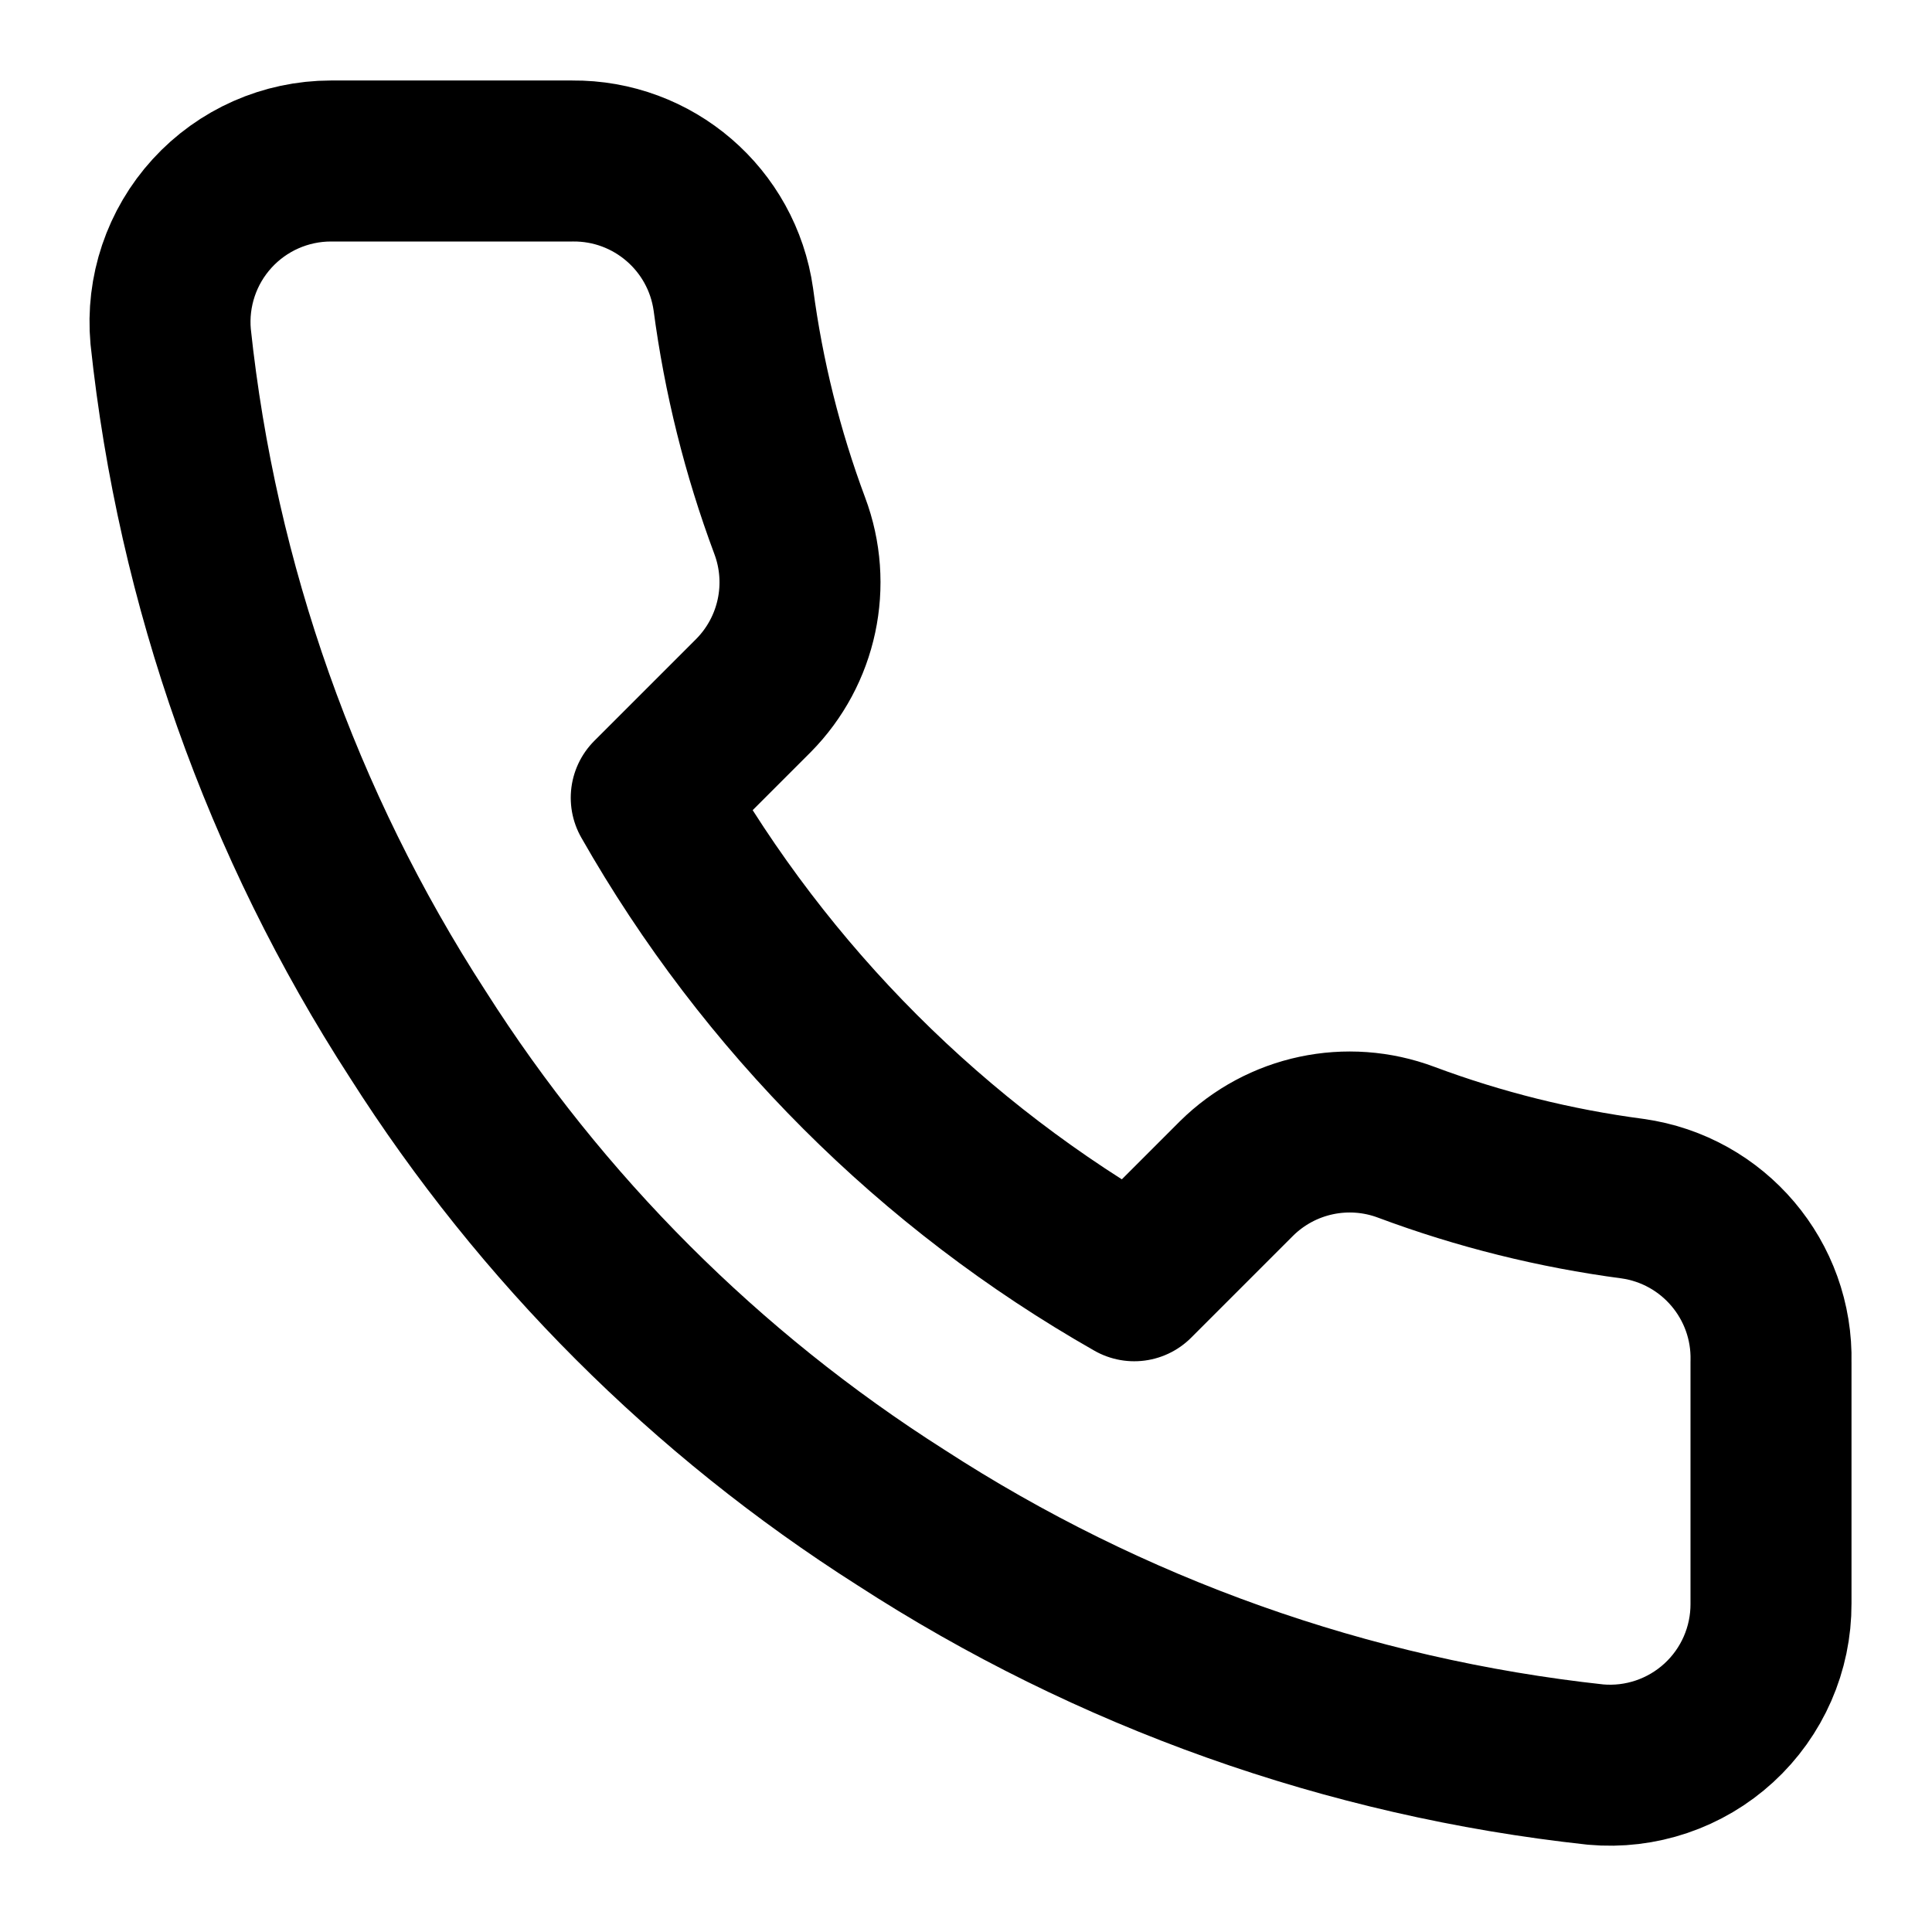
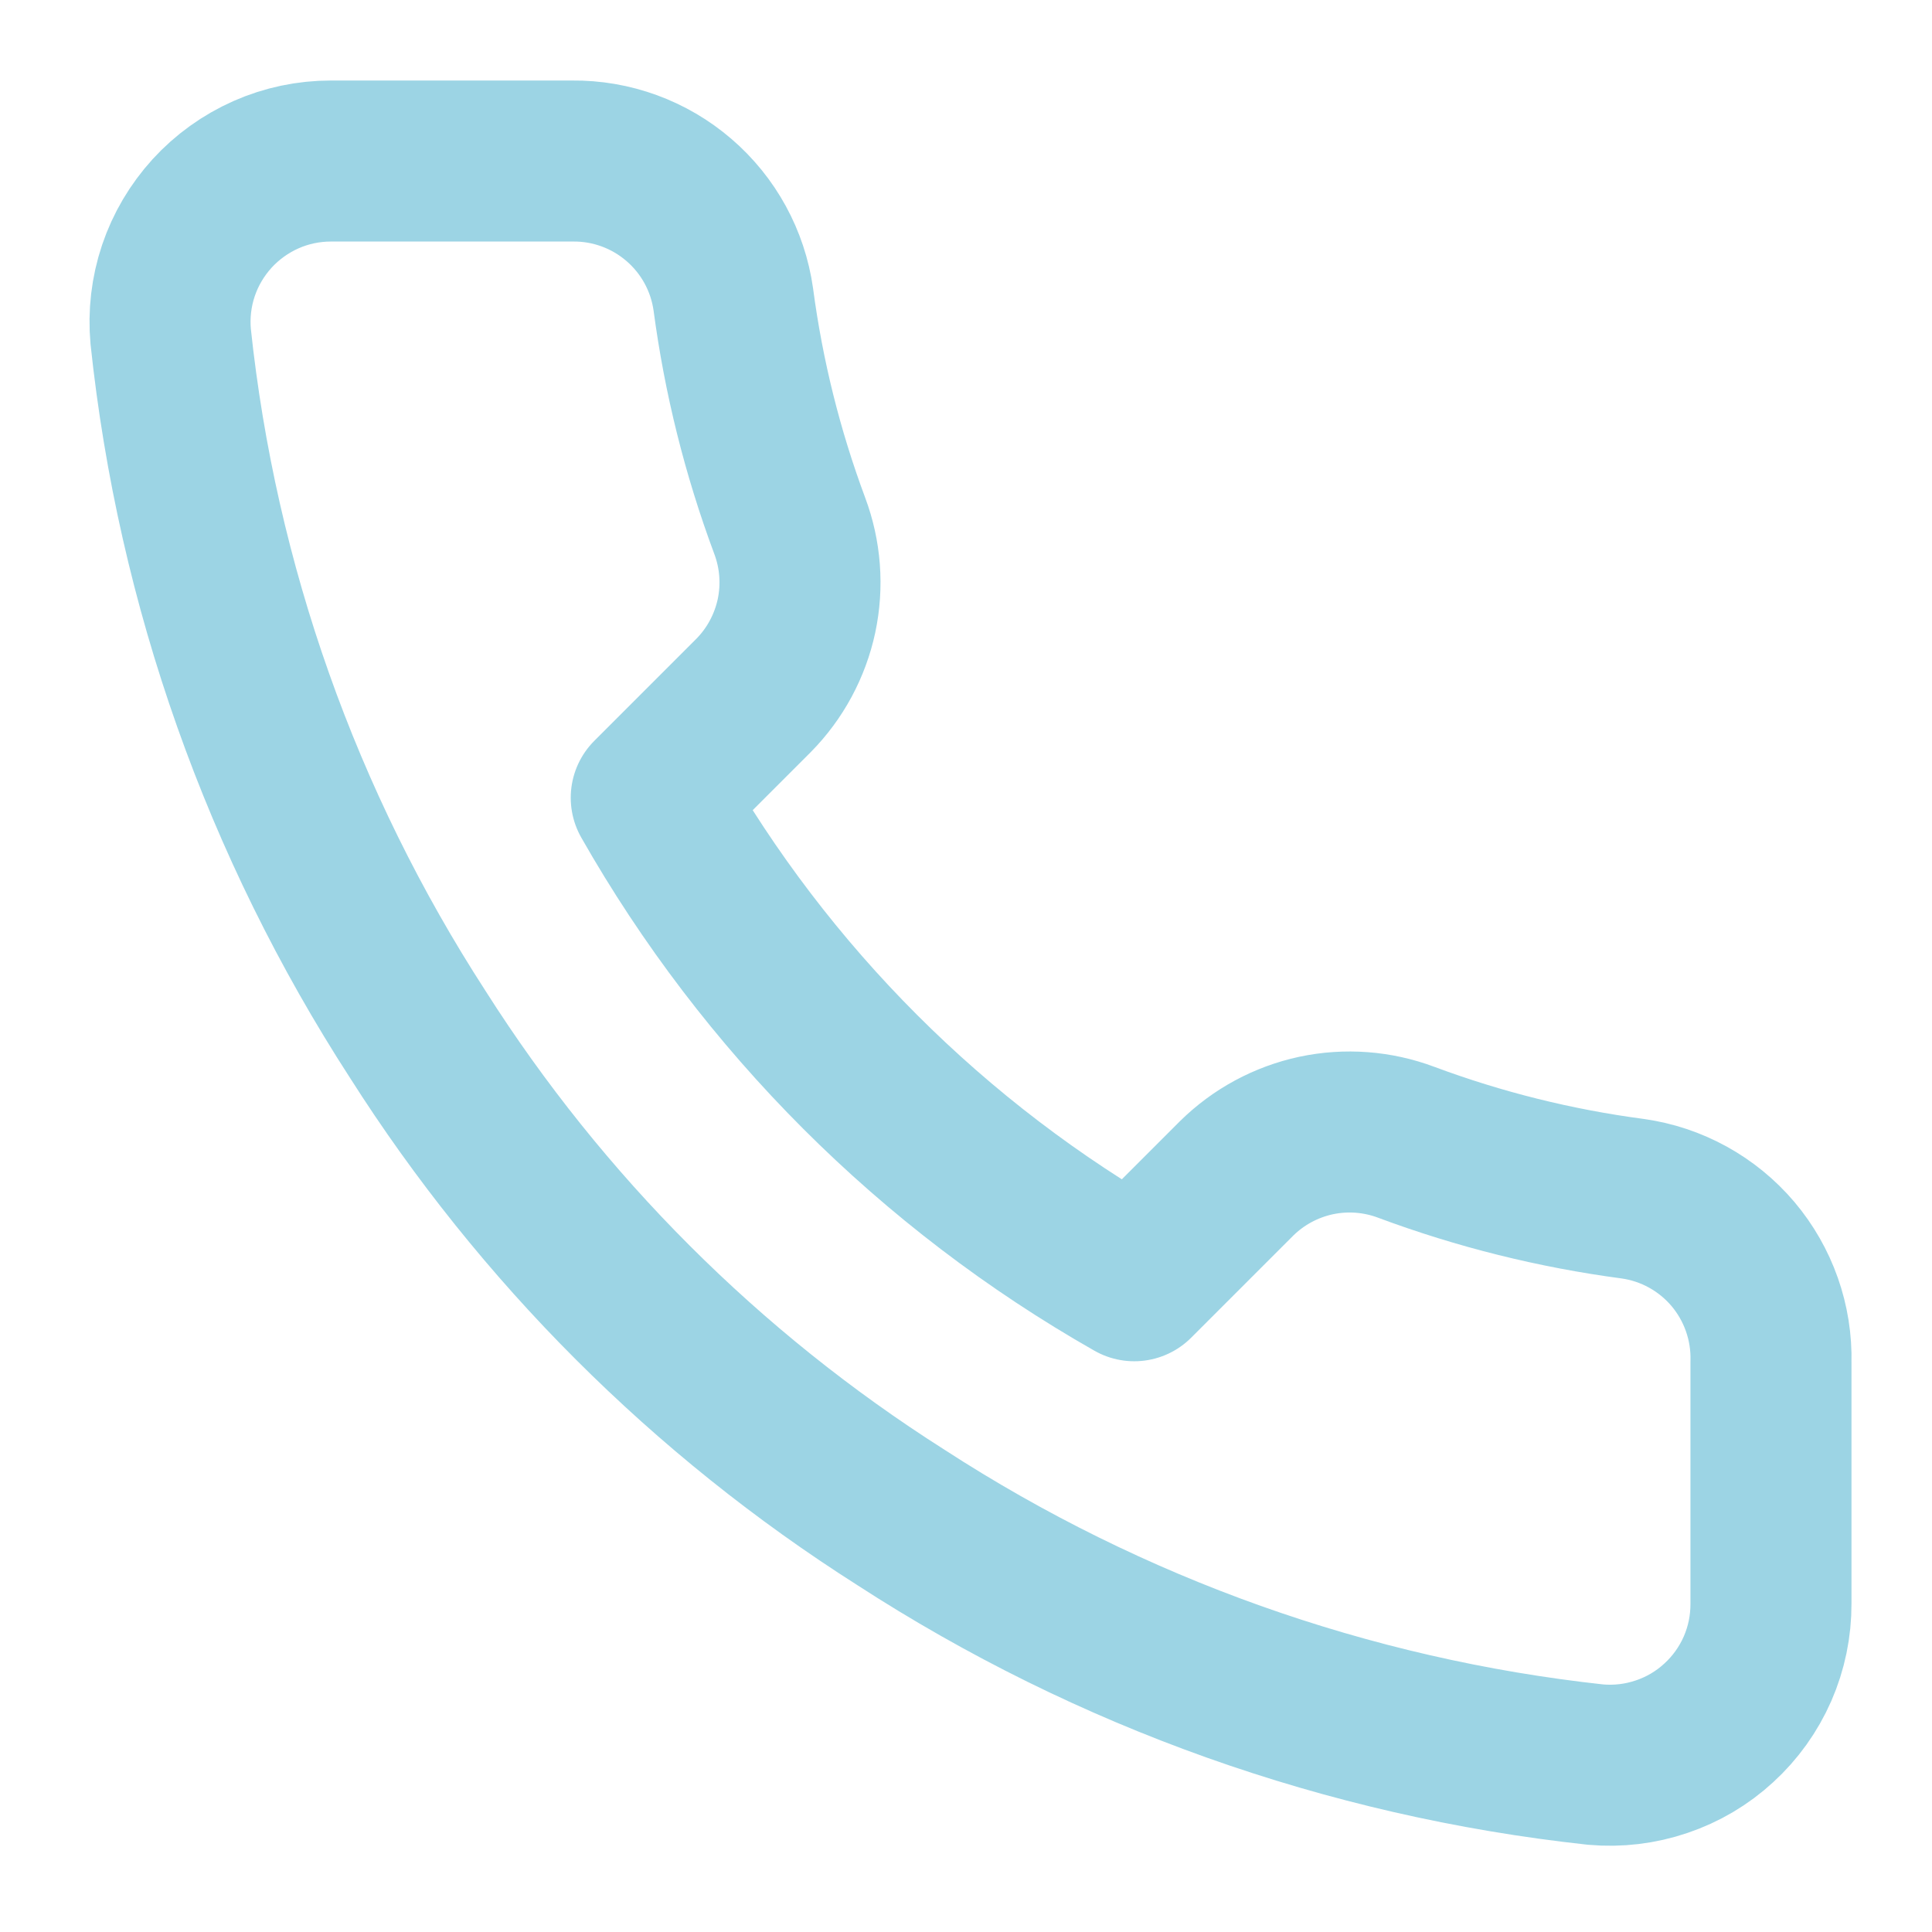
- <svg xmlns="http://www.w3.org/2000/svg" width="23" height="23" viewBox="0 0 24 24" fill="none" stroke="currentColor" stroke-width="2" stroke-linecap="round" stroke-linejoin="round">
-   <path d="M22 16.92v3a2 2 0 0 1-2.18 2 19.79 19.79 0 0 1-8.63-3.07 19.5 19.5 0 0 1-6-6 19.79 19.79 0 0 1-3.07-8.67A2 2 0 0 1 4.11 2h3a2 2 0 0 1 2 1.72 12.84 12.84 0 0 0 .7 2.81 2 2 0 0 1-.45 2.11L8.09 9.91a16 16 0 0 0 6 6l1.27-1.27a2 2 0 0 1 2.11-.45 12.84 12.84 0 0 0 2.81.7A2 2 0 0 1 22 16.92z" />
+ <svg xmlns="http://www.w3.org/2000/svg" width="23" height="23" viewBox="0 0 23 23" fill="none">
+   <path d="M21.083 16.215V19.09C21.084 19.357 21.03 19.621 20.923 19.866C20.816 20.11 20.659 20.33 20.462 20.51C20.266 20.691 20.034 20.828 19.781 20.913C19.528 20.999 19.26 21.031 18.994 21.007C16.045 20.686 13.213 19.678 10.724 18.064C8.408 16.593 6.445 14.63 4.974 12.315C3.354 9.814 2.346 6.968 2.032 4.006C2.008 3.741 2.039 3.474 2.124 3.221C2.209 2.969 2.346 2.738 2.525 2.541C2.704 2.345 2.923 2.188 3.166 2.08C3.41 1.972 3.673 1.917 3.939 1.917H6.814C7.279 1.912 7.73 2.077 8.082 2.38C8.435 2.683 8.665 3.104 8.73 3.565C8.852 4.485 9.077 5.388 9.401 6.258C9.53 6.601 9.558 6.974 9.482 7.332C9.405 7.69 9.228 8.019 8.97 8.28L7.753 9.497C9.117 11.896 11.104 13.883 13.503 15.247L14.72 14.03C14.981 13.772 15.31 13.595 15.668 13.518C16.026 13.442 16.399 13.47 16.742 13.599C17.612 13.923 18.515 14.148 19.435 14.27C19.901 14.335 20.326 14.57 20.63 14.928C20.933 15.287 21.095 15.745 21.083 16.215Z" stroke-width="1.917" stroke-linecap="round" stroke-linejoin="round" stroke="#9CD4E4" />
</svg>
